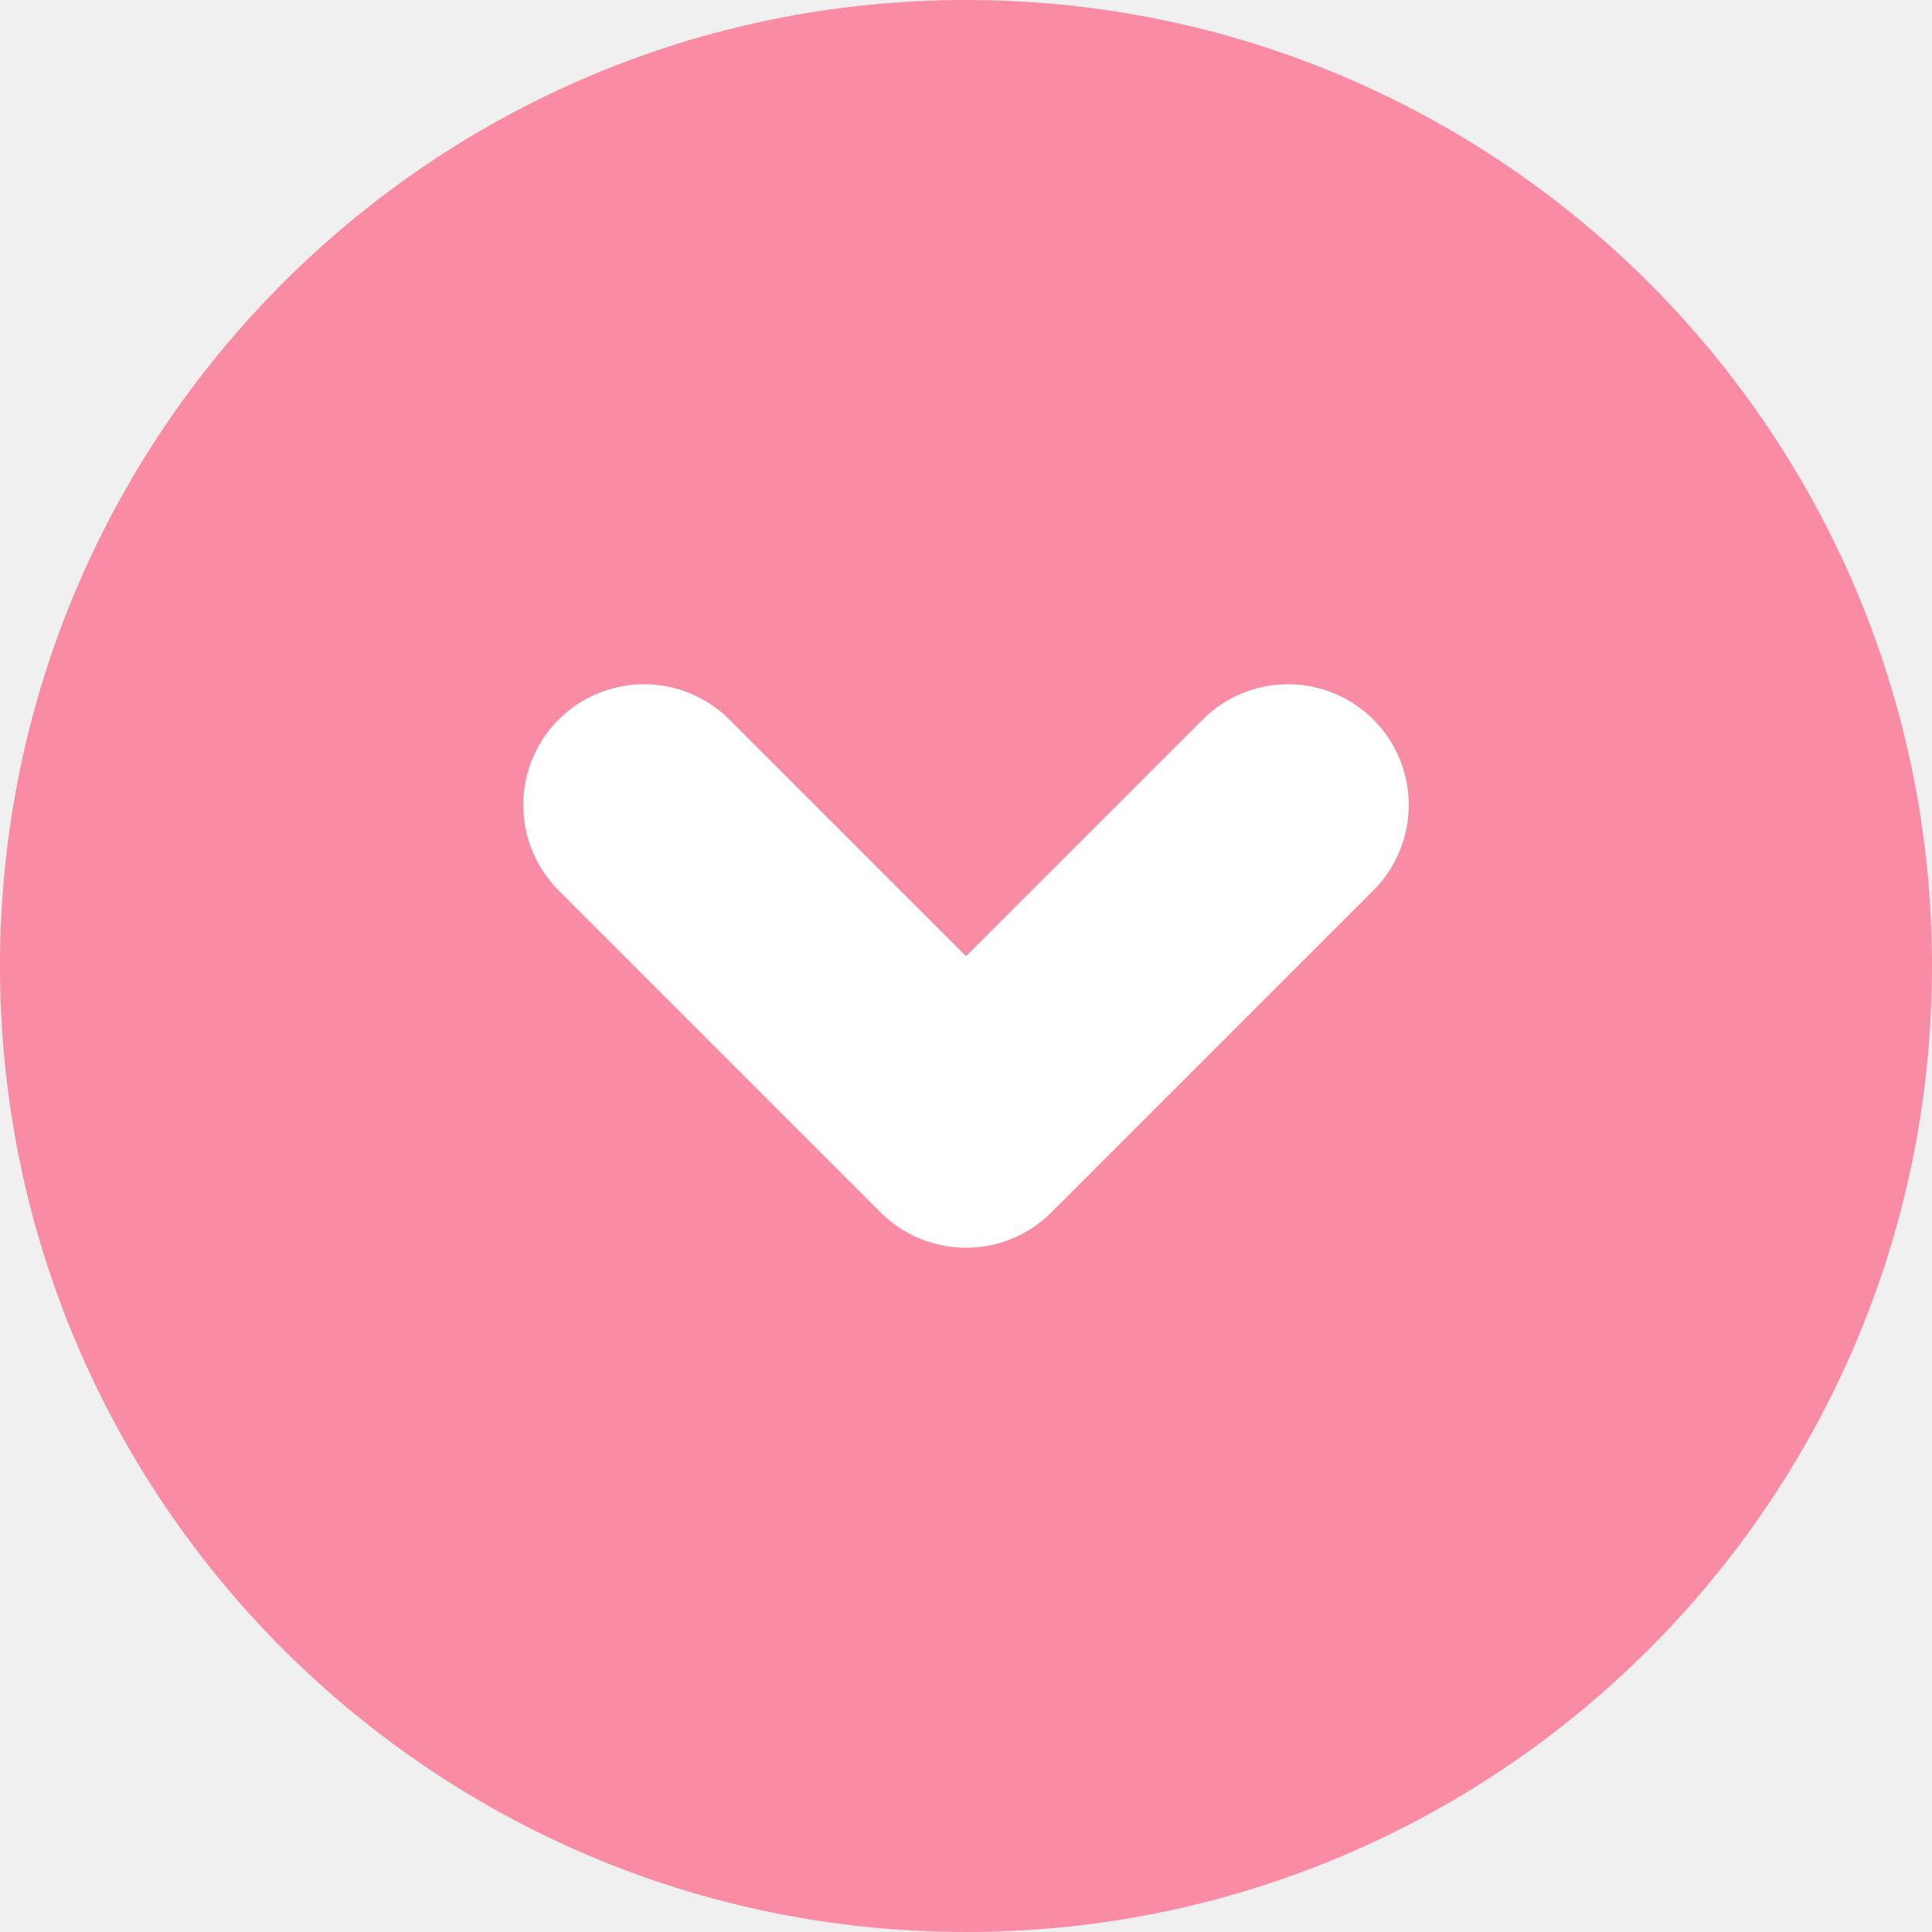
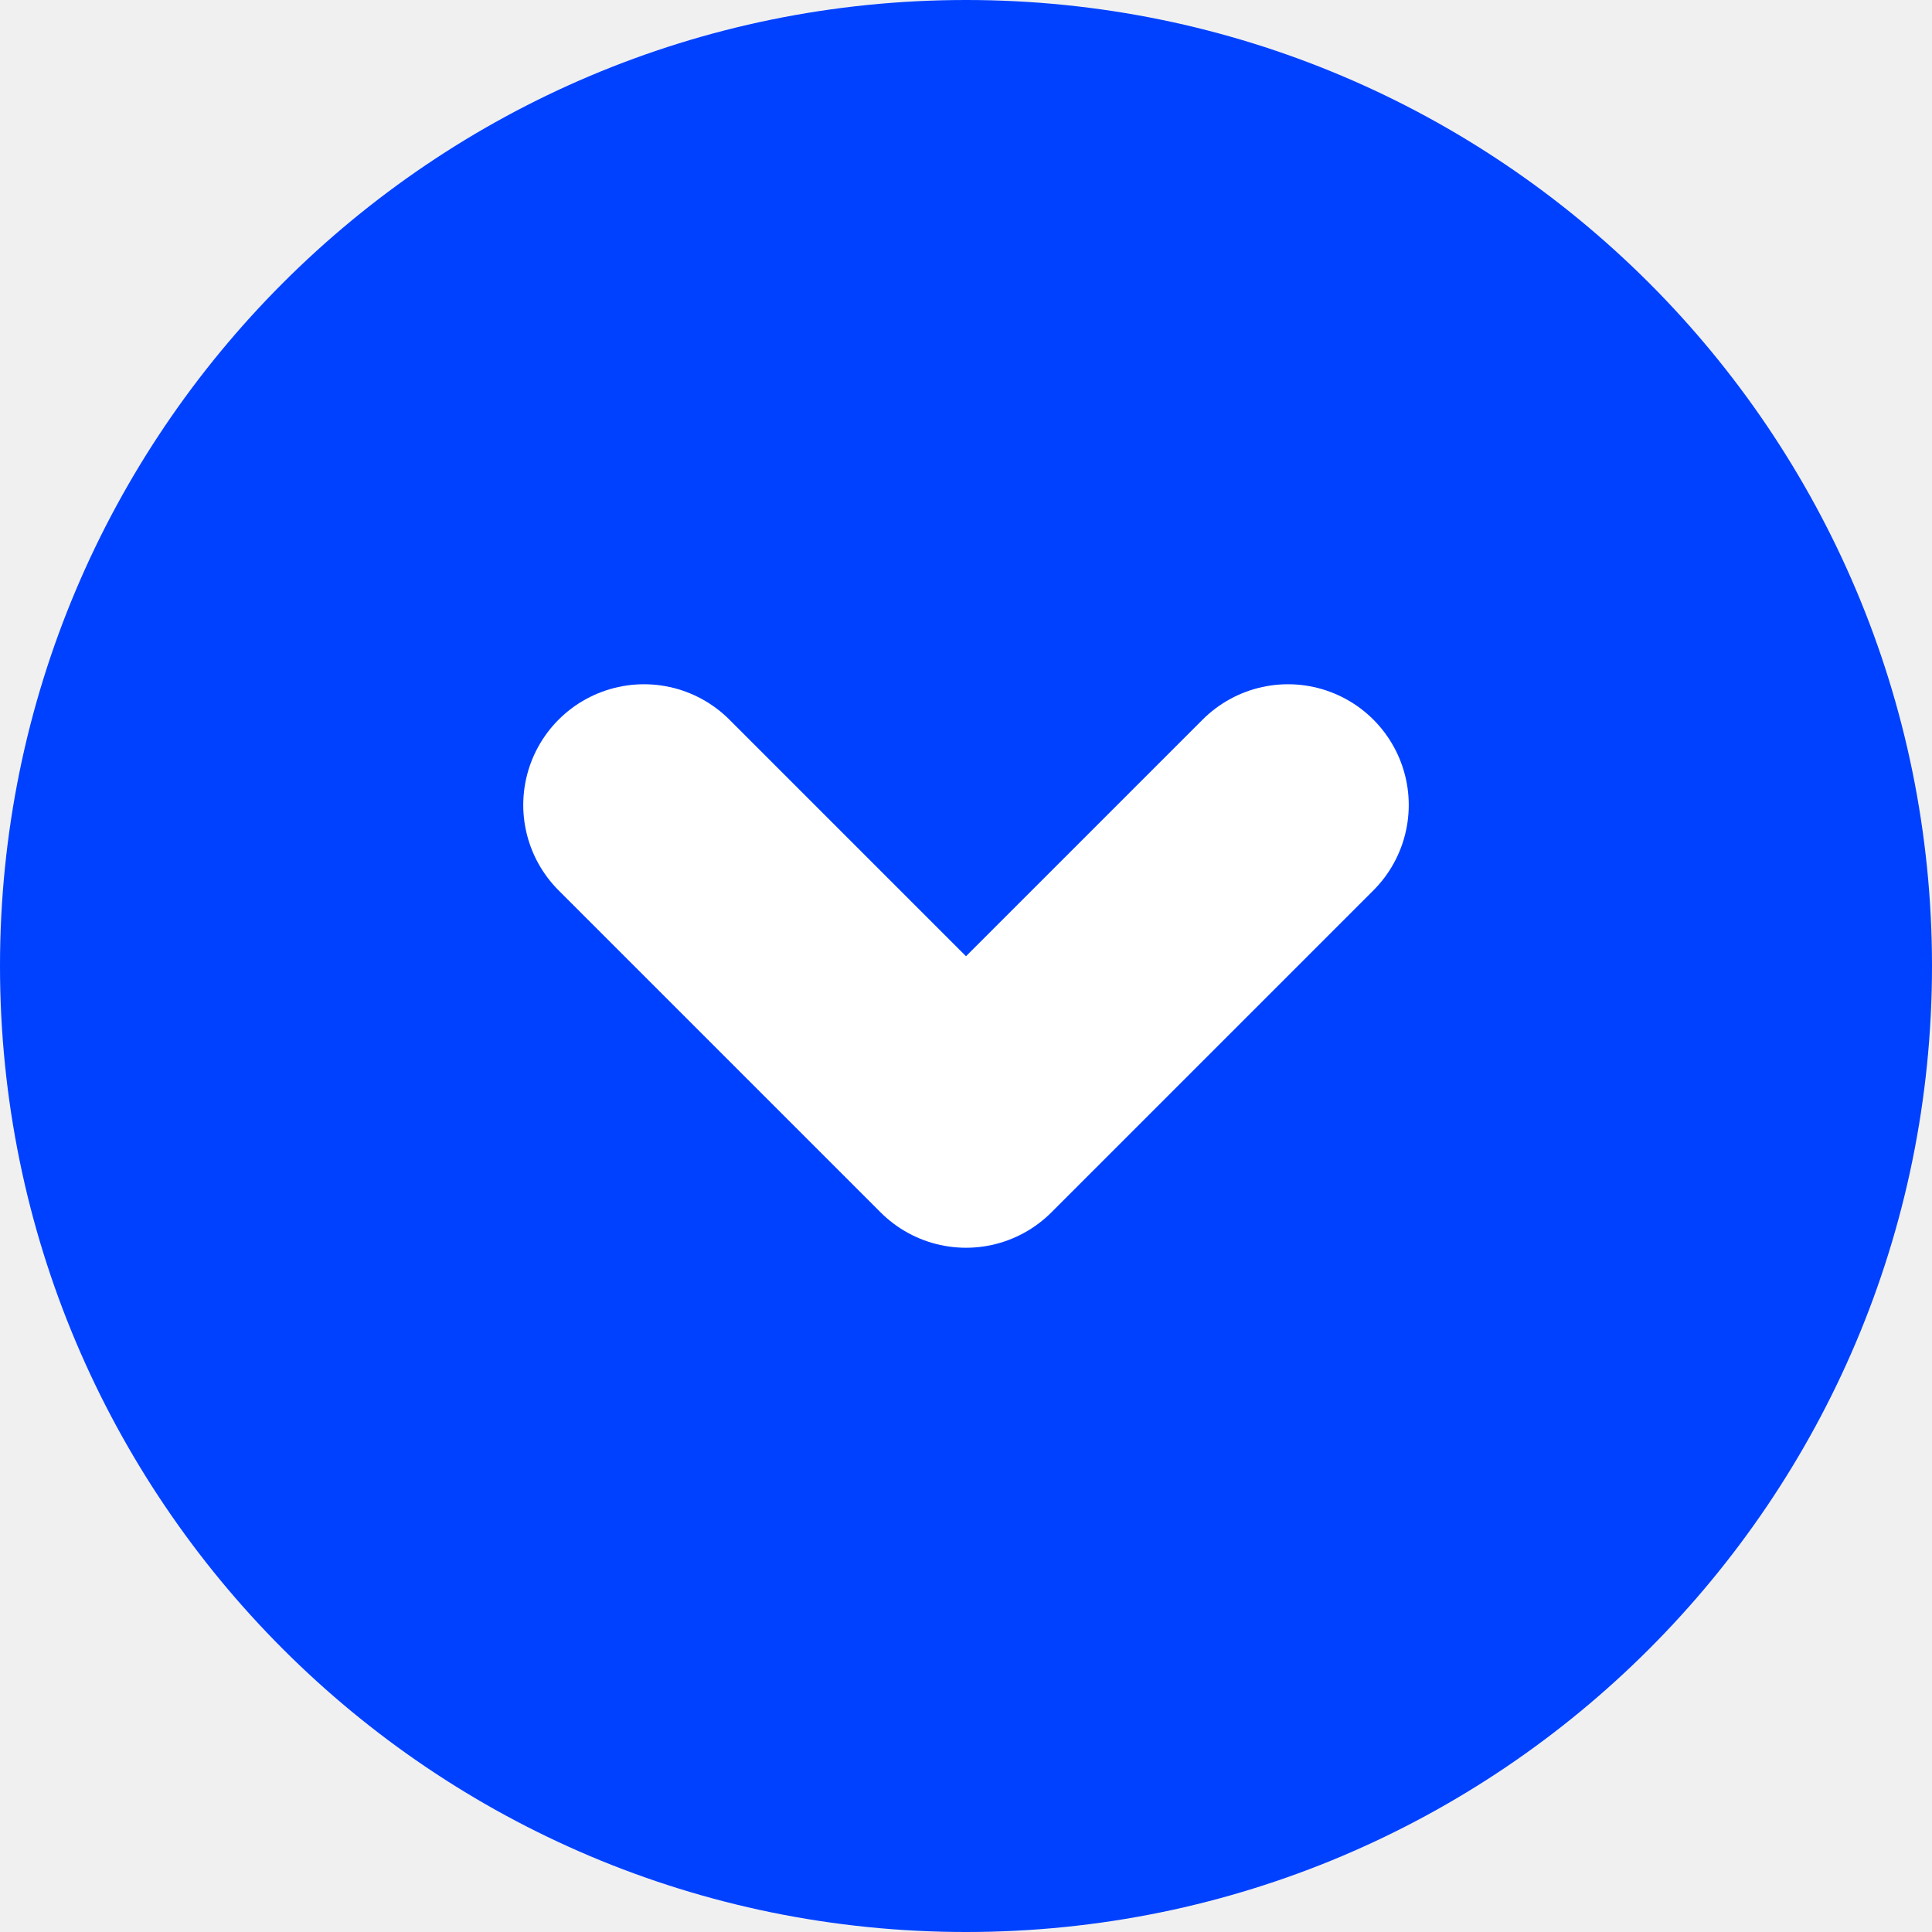
<svg xmlns="http://www.w3.org/2000/svg" width="24px" height="24px" viewBox="0 0 24 24" version="1.1">
  <defs />
  <g id="Accordion-Arrow-Down" stroke="none" stroke-width="1" fill="none" fill-rule="evenodd">
-     <rect id="Rectangle-2" fill="#fa8ba4" x="0" y="0" width="24" height="24" rx="12" />
+     <rect id="Rectangle-2" fill="#0041FF" x="0" y="0" width="24" height="24" rx="12" />
    <polyline id="Path-3" stroke="#FFFFFF" stroke-width="3" stroke-linecap="round" stroke-linejoin="round" transform="translate(12, 12) scale(-1, -1) rotate(-90) translate(-12, -12) " points="10 8 14 12 10 16" />
  </g>
</svg>
